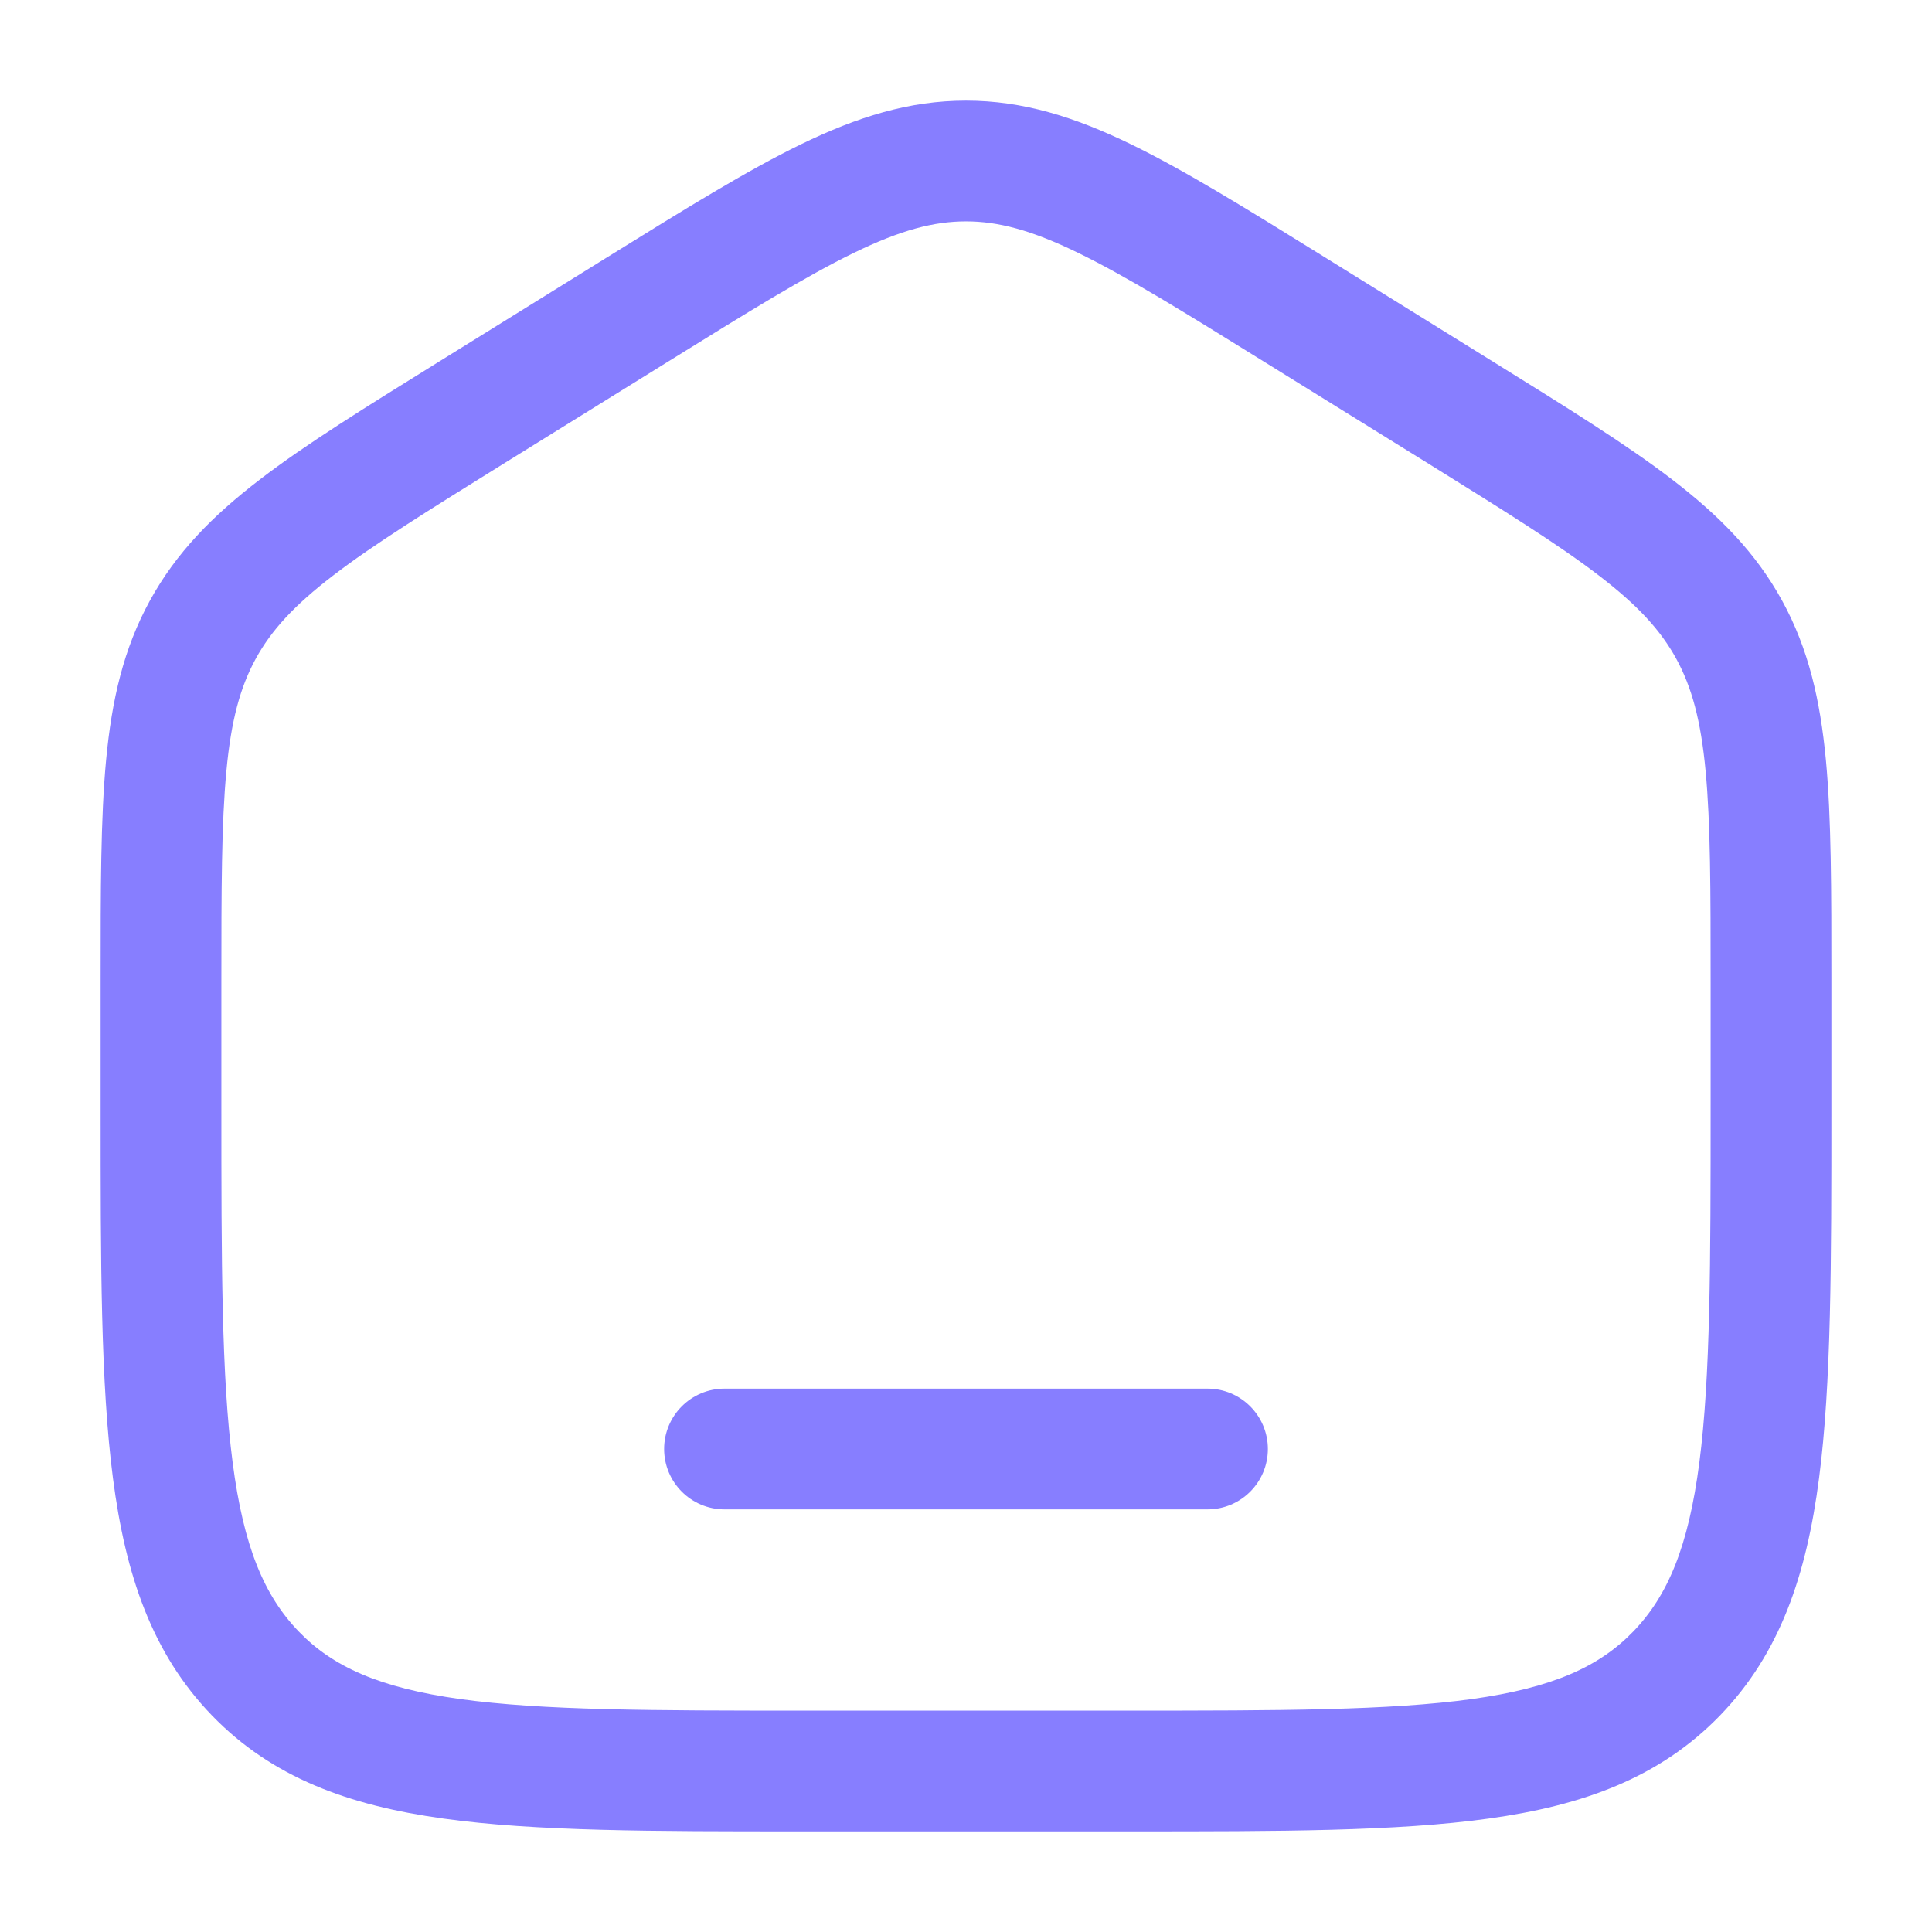
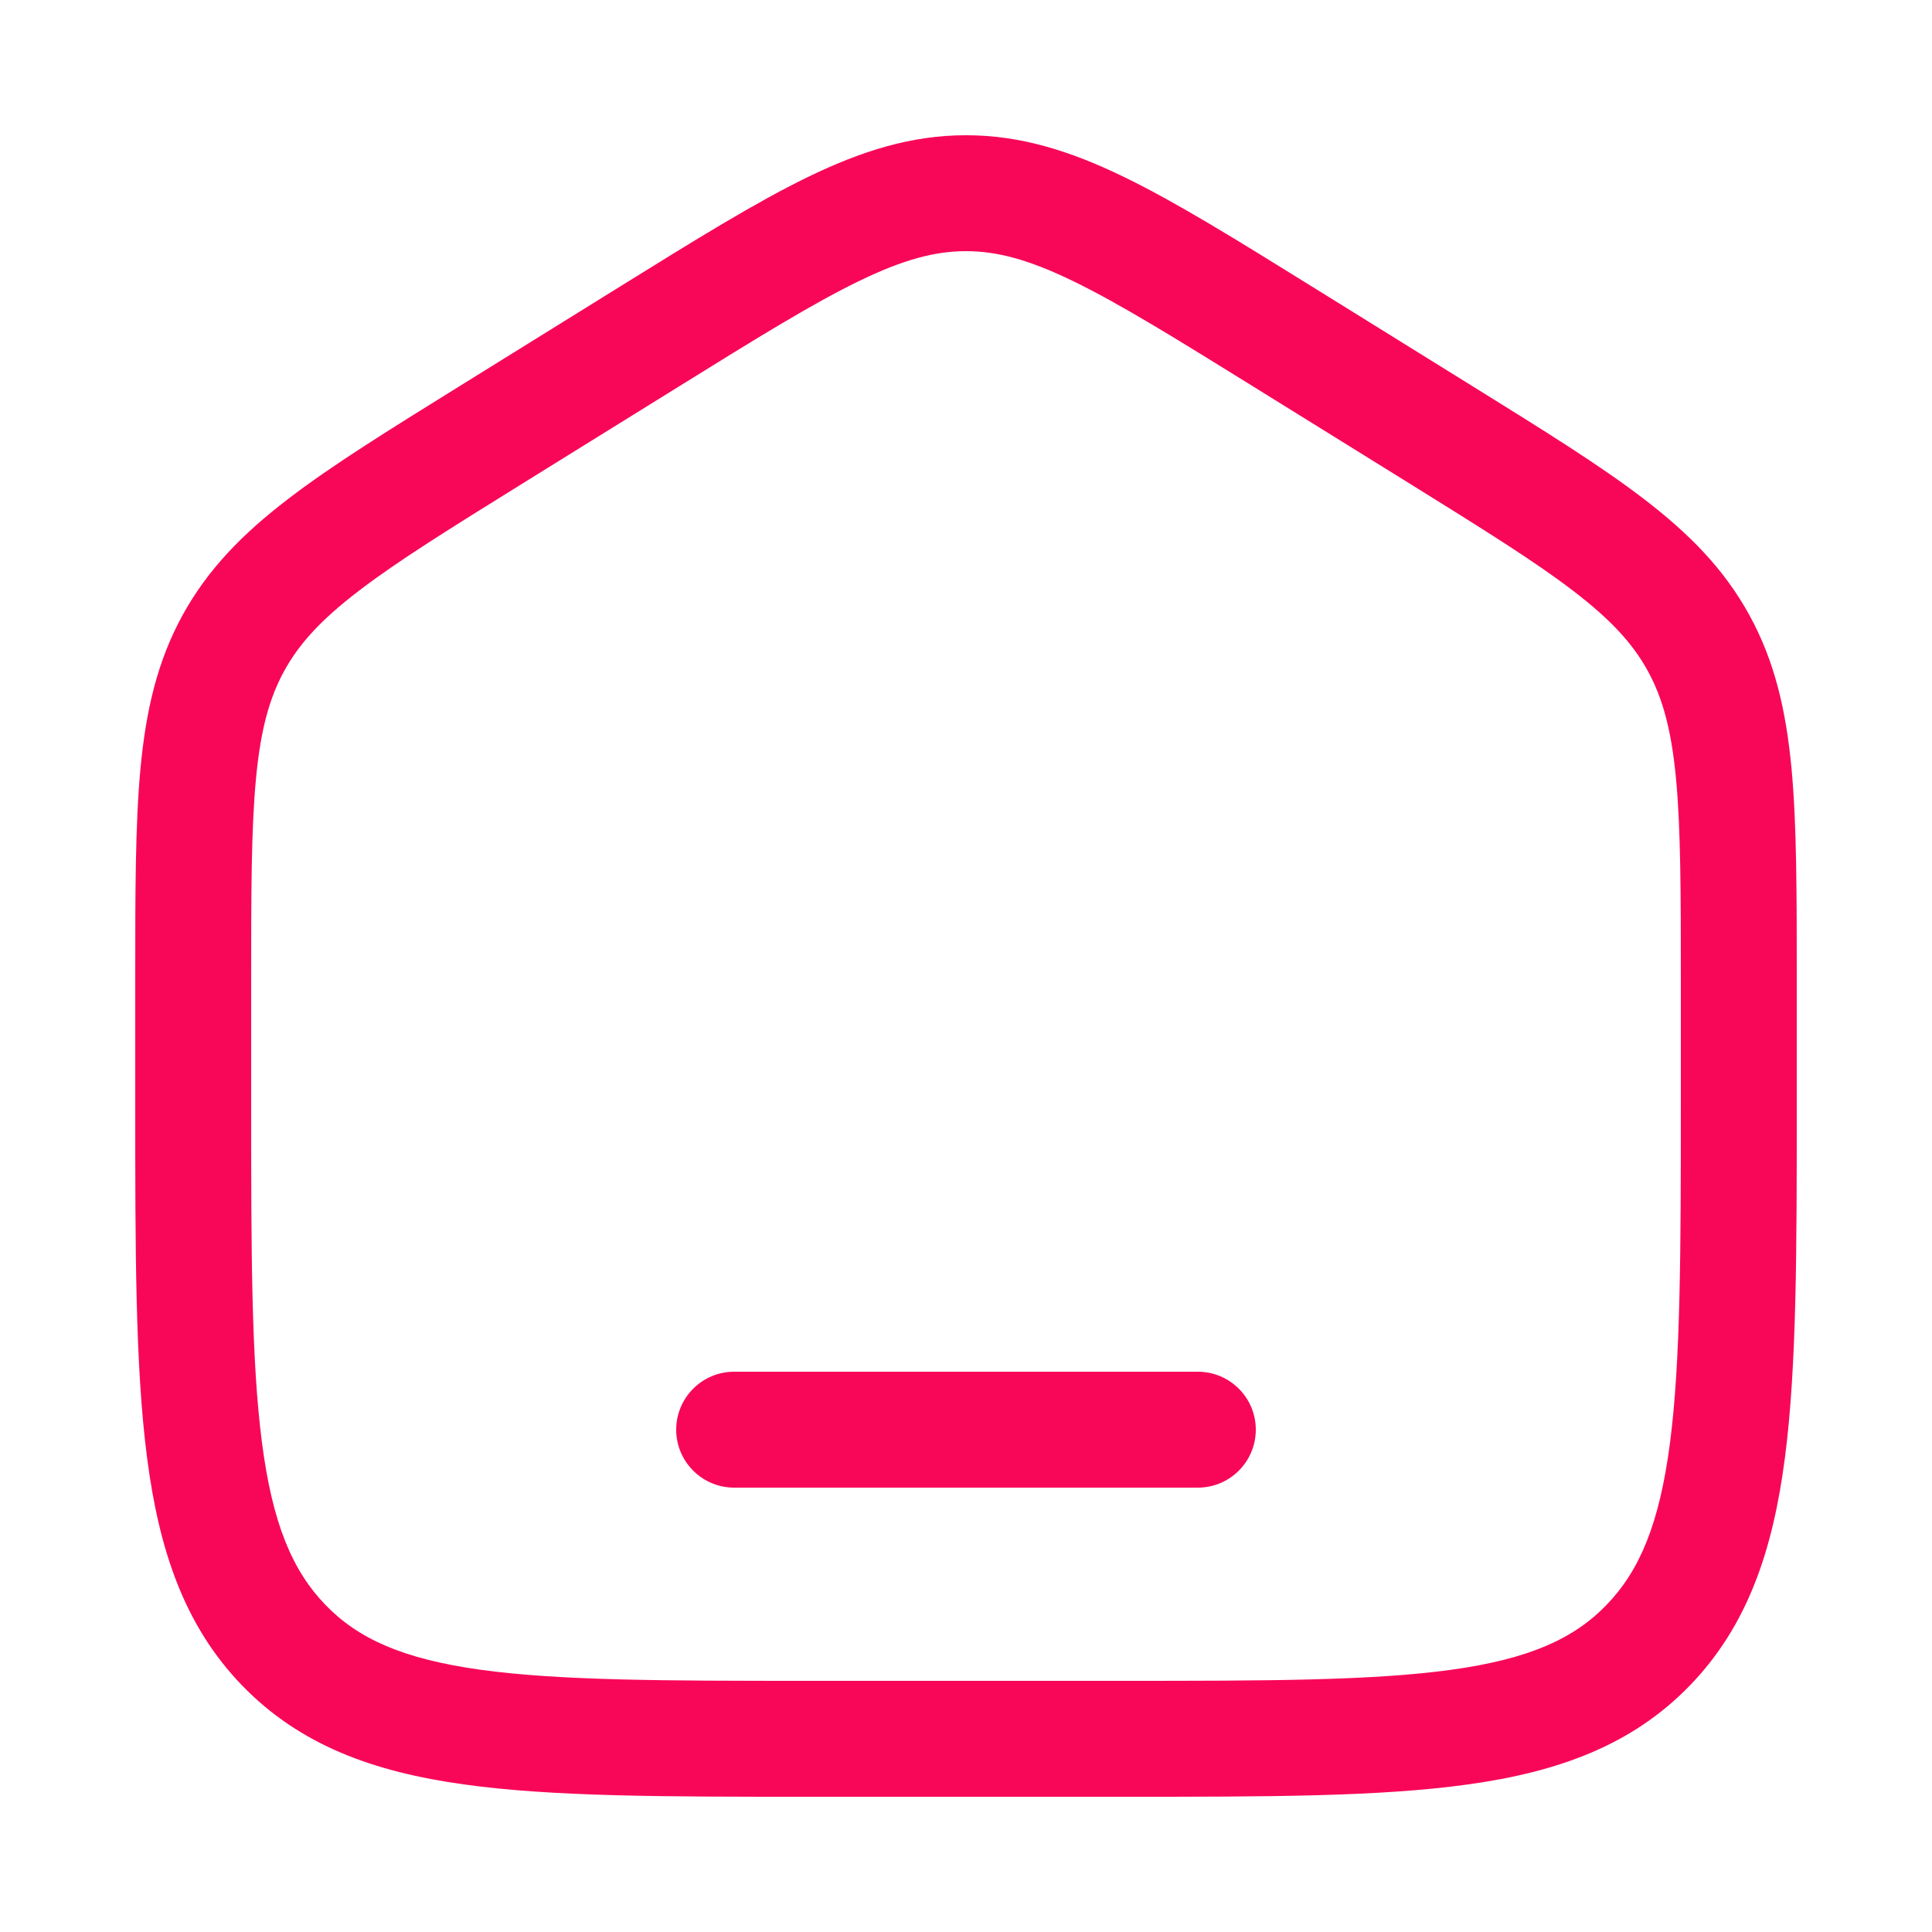
- <svg xmlns="http://www.w3.org/2000/svg" width="24" height="24" viewBox="0 0 24 24" fill="none">
-   <path d="M9 17.25C8.586 17.25 8.25 17.586 8.25 18C8.25 18.414 8.586 18.75 9 18.75H15C15.414 18.75 15.75 18.414 15.75 18C15.75 17.586 15.414 17.25 15 17.25H9Z" fill="#877EFF" />
-   <path fill-rule="evenodd" clip-rule="evenodd" d="M12 1.25C11.292 1.25 10.649 1.453 9.951 1.792C9.276 2.12 8.496 2.604 7.523 3.208L5.456 4.491C4.535 5.063 3.797 5.52 3.229 5.956C2.64 6.407 2.188 6.866 1.861 7.463C1.535 8.058 1.389 8.692 1.318 9.441C1.25 10.166 1.25 11.054 1.25 12.167V13.78C1.25 15.684 1.25 17.187 1.403 18.362C1.559 19.567 1.889 20.54 2.632 21.309C3.38 22.082 4.33 22.428 5.508 22.591C6.648 22.75 8.106 22.75 9.942 22.75H14.058C15.894 22.75 17.352 22.75 18.492 22.591C19.669 22.428 20.62 22.082 21.368 21.309C22.111 20.54 22.441 19.567 22.597 18.362C22.75 17.187 22.75 15.684 22.75 13.78V12.167C22.75 11.054 22.75 10.166 22.682 9.441C22.611 8.692 22.465 8.058 22.139 7.463C21.812 6.866 21.36 6.407 20.771 5.956C20.203 5.52 19.465 5.063 18.544 4.491L16.477 3.208C15.504 2.604 14.724 2.12 14.049 1.792C13.351 1.453 12.708 1.25 12 1.25ZM8.28 4.504C9.295 3.874 10.009 3.432 10.607 3.141C11.188 2.858 11.6 2.75 12 2.75C12.4 2.75 12.812 2.858 13.393 3.141C13.991 3.432 14.705 3.874 15.72 4.504L17.721 5.745C18.681 6.342 19.356 6.761 19.859 7.147C20.349 7.522 20.63 7.831 20.823 8.183C21.016 8.536 21.129 8.949 21.188 9.581C21.249 10.229 21.25 11.046 21.25 12.204V13.725C21.25 15.696 21.248 17.101 21.11 18.168C20.974 19.216 20.717 19.824 20.289 20.267C19.865 20.706 19.287 20.966 18.286 21.106C17.26 21.248 15.908 21.25 14 21.25H10C8.092 21.25 6.74 21.248 5.714 21.106C4.713 20.966 4.135 20.706 3.711 20.267C3.283 19.824 3.026 19.216 2.89 18.168C2.751 17.101 2.75 15.696 2.75 13.725V12.204C2.75 11.046 2.751 10.229 2.812 9.581C2.871 8.949 2.984 8.536 3.177 8.183C3.37 7.831 3.651 7.522 4.141 7.147C4.644 6.761 5.319 6.342 6.28 5.745L8.28 4.504Z" fill="#877EFF" />
+ <svg xmlns="http://www.w3.org/2000/svg" width="25" height="25" viewBox="0 0 25 25" fill="none">
+   <path d="M9.5 17.75C9.086 17.75 8.75 18.086 8.75 18.5C8.75 18.914 9.086 19.25 9.5 19.25H15.5C15.914 19.25 16.25 18.914 16.25 18.5C16.25 18.086 15.914 17.75 15.5 17.75H9.5Z" fill="#F80759" />
+   <path fill-rule="evenodd" clip-rule="evenodd" d="M12.5 1.75C11.792 1.75 11.149 1.953 10.451 2.292C9.776 2.62 8.996 3.104 8.023 3.708L5.956 4.991C5.035 5.563 4.297 6.02 3.729 6.456C3.14 6.907 2.688 7.366 2.361 7.963C2.035 8.558 1.889 9.192 1.818 9.941C1.75 10.666 1.75 11.554 1.75 12.667V14.28C1.75 16.184 1.75 17.687 1.903 18.862C2.059 20.067 2.389 21.04 3.132 21.809C3.88 22.582 4.83 22.928 6.008 23.091C7.148 23.25 8.606 23.25 10.442 23.25H14.558C16.394 23.25 17.852 23.25 18.992 23.091C20.169 22.928 21.12 22.582 21.868 21.809C22.611 21.04 22.941 20.067 23.097 18.862C23.25 17.687 23.25 16.184 23.25 14.28V12.667C23.25 11.554 23.25 10.666 23.182 9.941C23.111 9.192 22.965 8.558 22.639 7.963C22.312 7.366 21.86 6.907 21.271 6.456C20.703 6.02 19.965 5.563 19.044 4.991L16.977 3.708C16.004 3.104 15.224 2.62 14.549 2.292C13.851 1.953 13.208 1.75 12.5 1.75ZM8.78 5.004C9.795 4.374 10.509 3.932 11.107 3.641C11.688 3.358 12.1 3.25 12.5 3.25C12.9 3.25 13.312 3.358 13.893 3.641C14.491 3.932 15.205 4.374 16.221 5.004L18.221 6.245C19.181 6.842 19.856 7.261 20.359 7.647C20.849 8.022 21.13 8.331 21.323 8.683C21.516 9.036 21.629 9.449 21.688 10.081C21.749 10.729 21.75 11.546 21.75 12.704V14.225C21.75 16.196 21.748 17.601 21.61 18.668C21.474 19.716 21.217 20.324 20.789 20.767C20.365 21.206 19.787 21.466 18.786 21.606C17.76 21.748 16.407 21.75 14.5 21.75H10.5C8.592 21.75 7.24 21.748 6.214 21.606C5.213 21.466 4.635 21.206 4.211 20.767C3.783 20.324 3.526 19.716 3.39 18.668C3.251 17.601 3.25 16.196 3.25 14.225V12.704C3.25 11.546 3.251 10.729 3.312 10.081C3.371 9.449 3.484 9.036 3.677 8.683C3.87 8.331 4.151 8.022 4.641 7.647C5.144 7.261 5.819 6.842 6.78 6.245L8.78 5.004Z" fill="#F80759" />
</svg>
